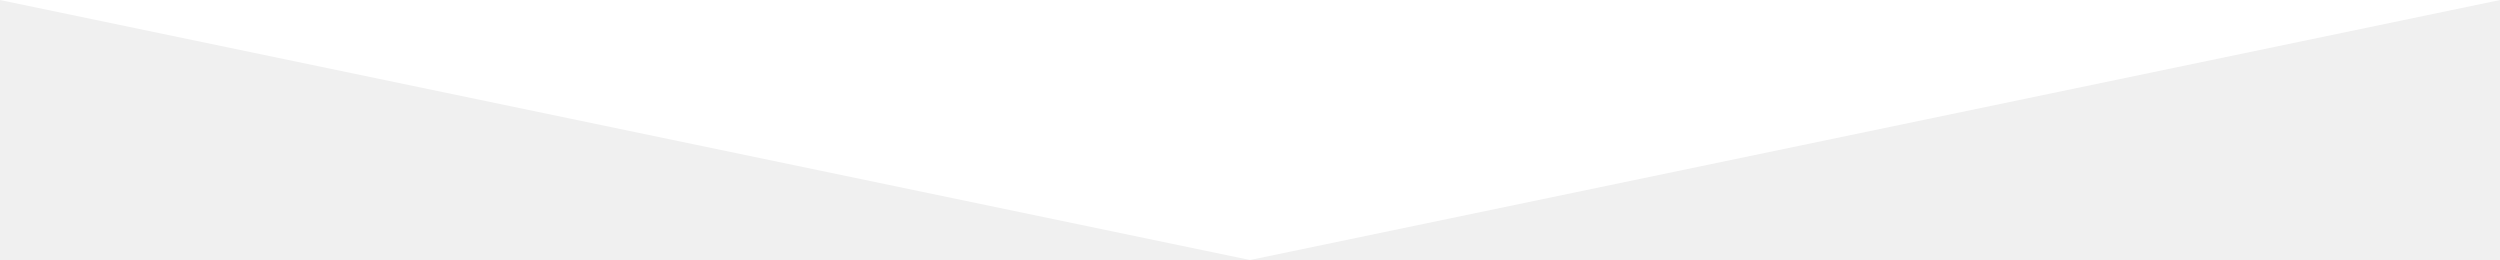
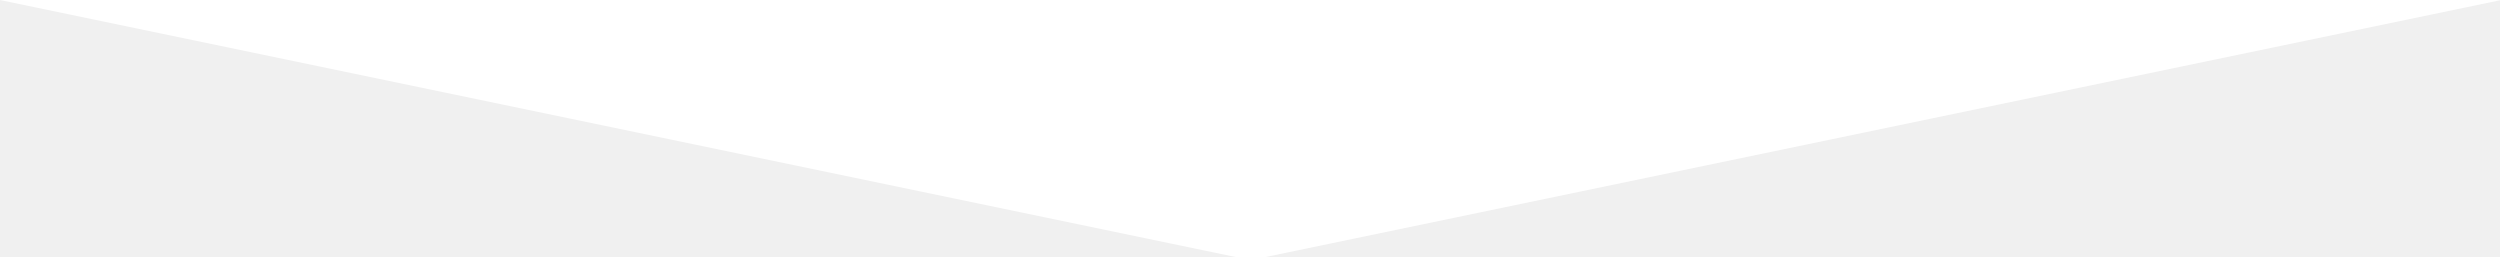
- <svg xmlns="http://www.w3.org/2000/svg" version="1.0" x="0px" y="0px" width="100%" height="74.905px" viewBox="0 0 595.28 61.905" enable-background="new 0 0 595.28 61.905" xml:space="preserve" preserveAspectRatio="none">
+ <svg xmlns="http://www.w3.org/2000/svg" version="1.0" viewBox="0 0 595 61" enable-background="new 0 0 595 61." xml:space="preserve" preserveAspectRatio="none">
  <polygon fill="#FFFFFF" points="297.64,61.905 0,0 595.28,0 " />
</svg>
